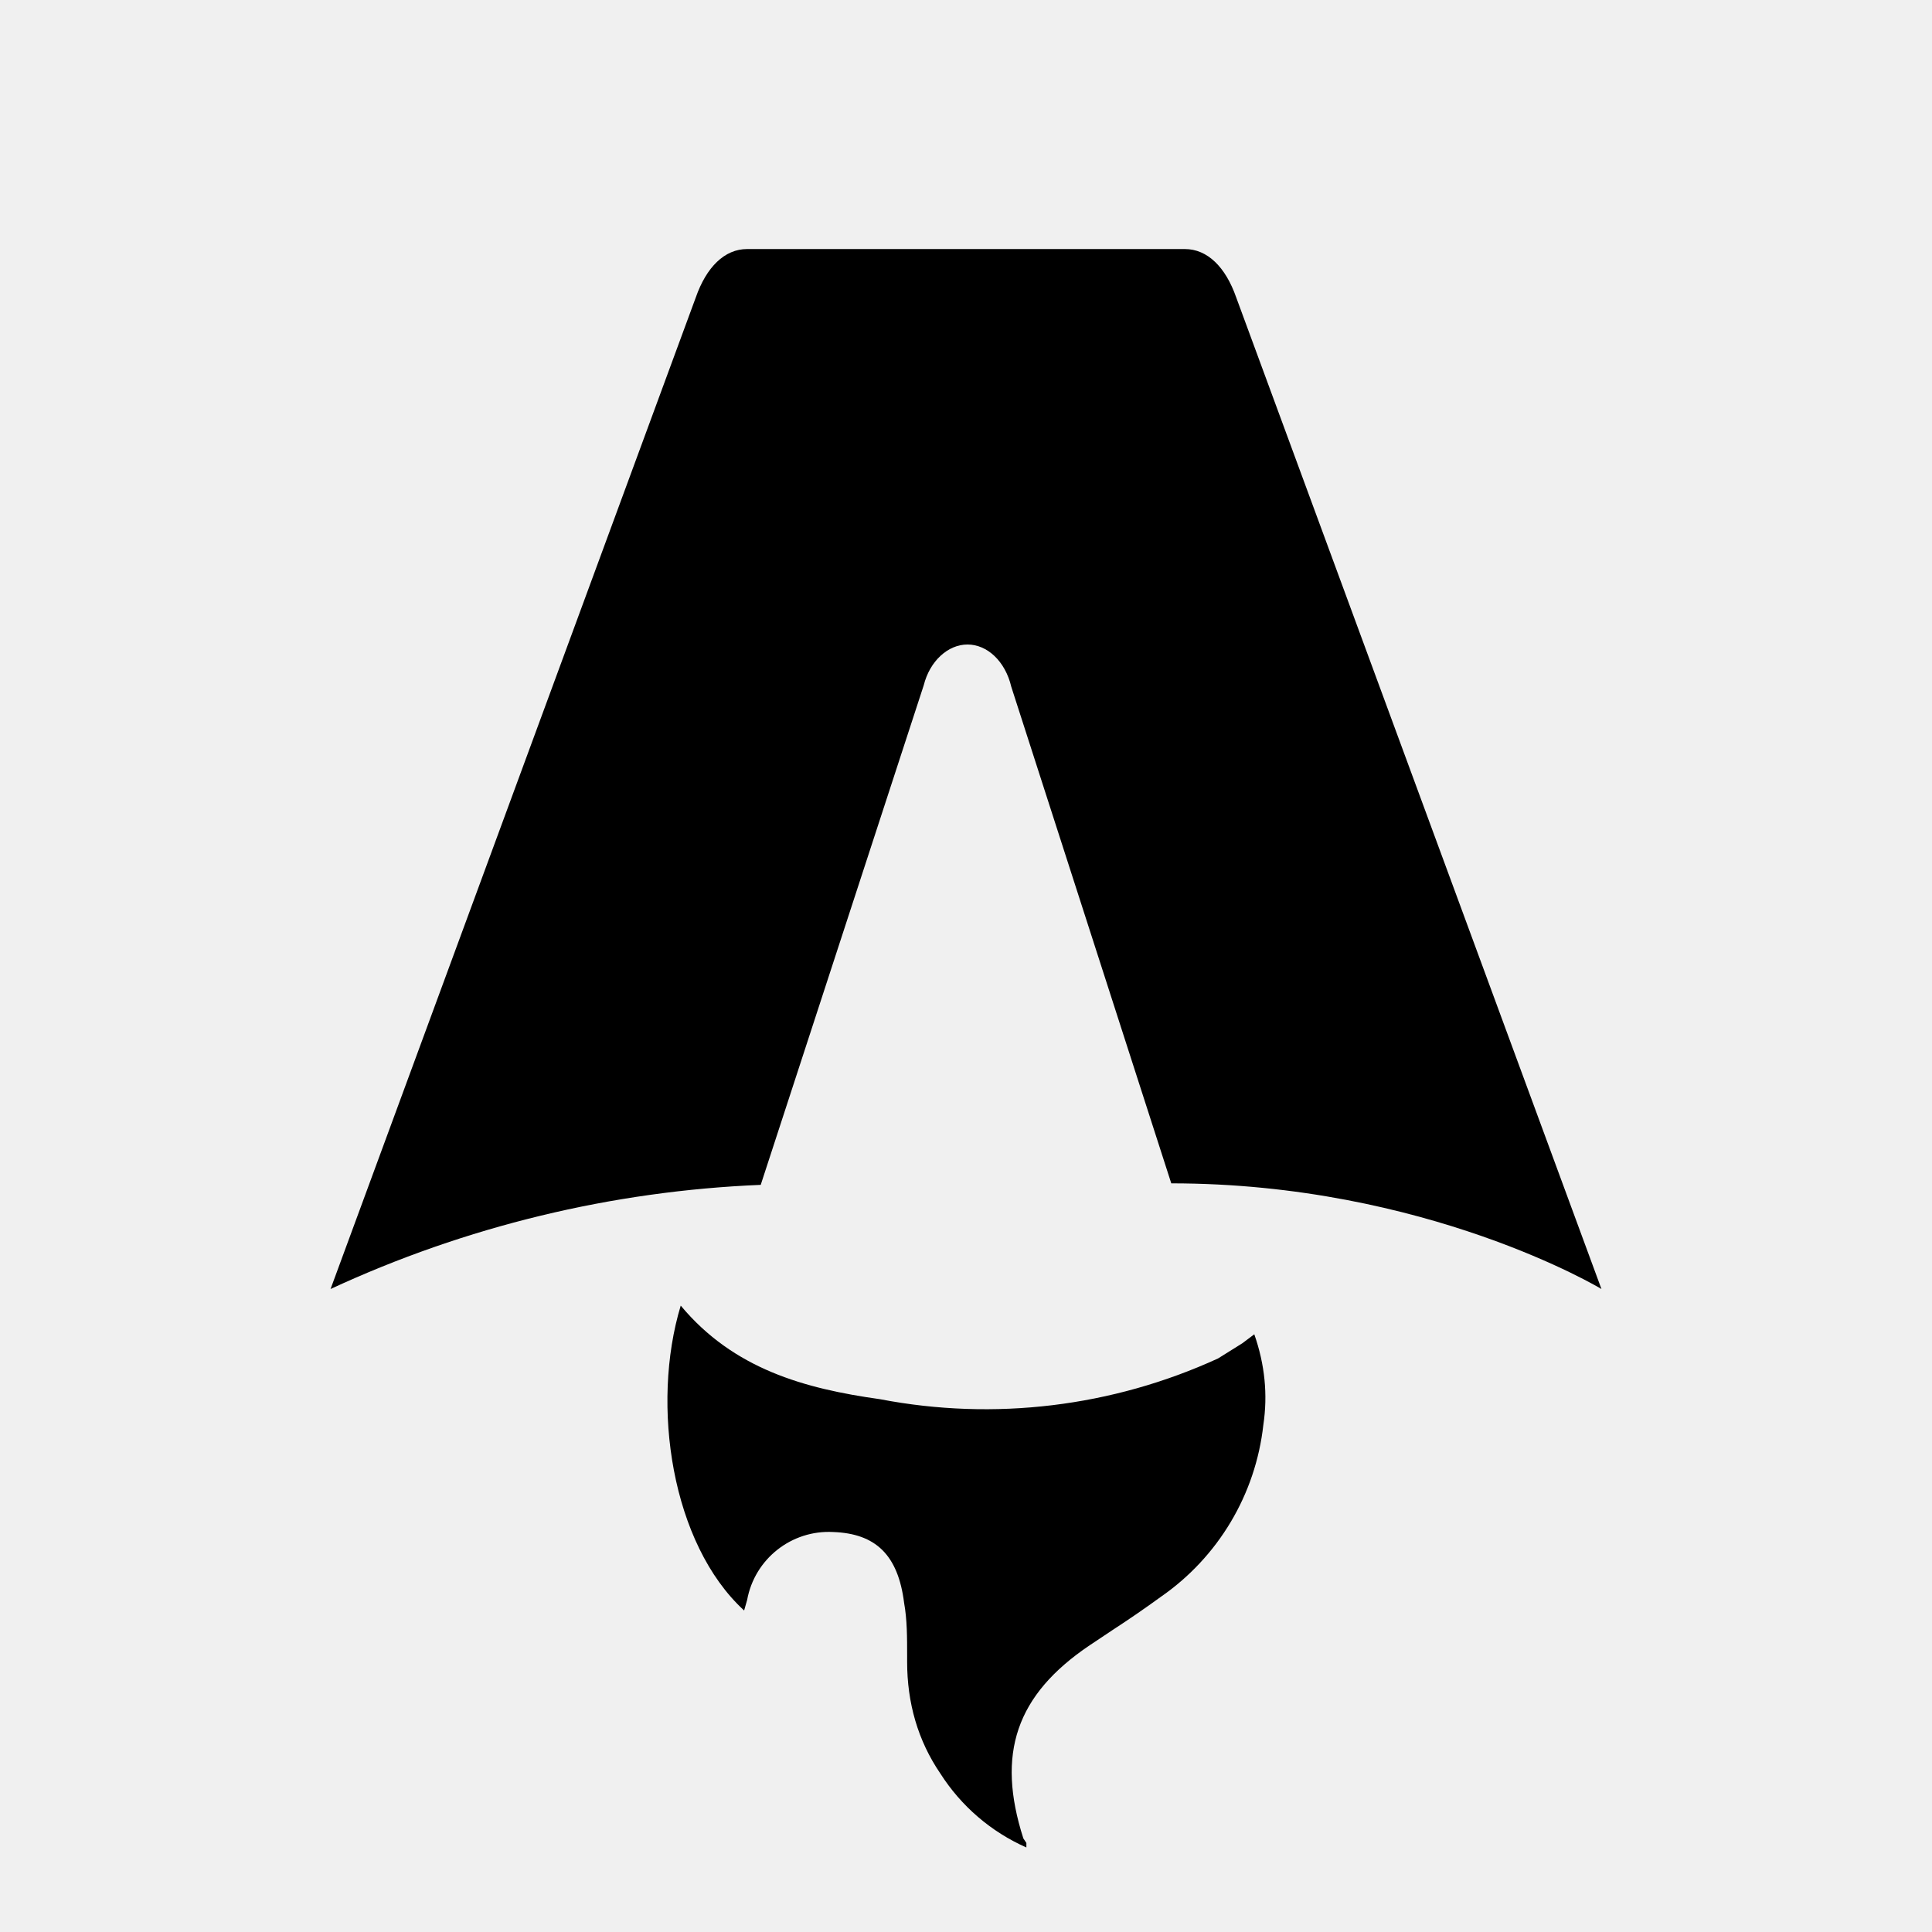
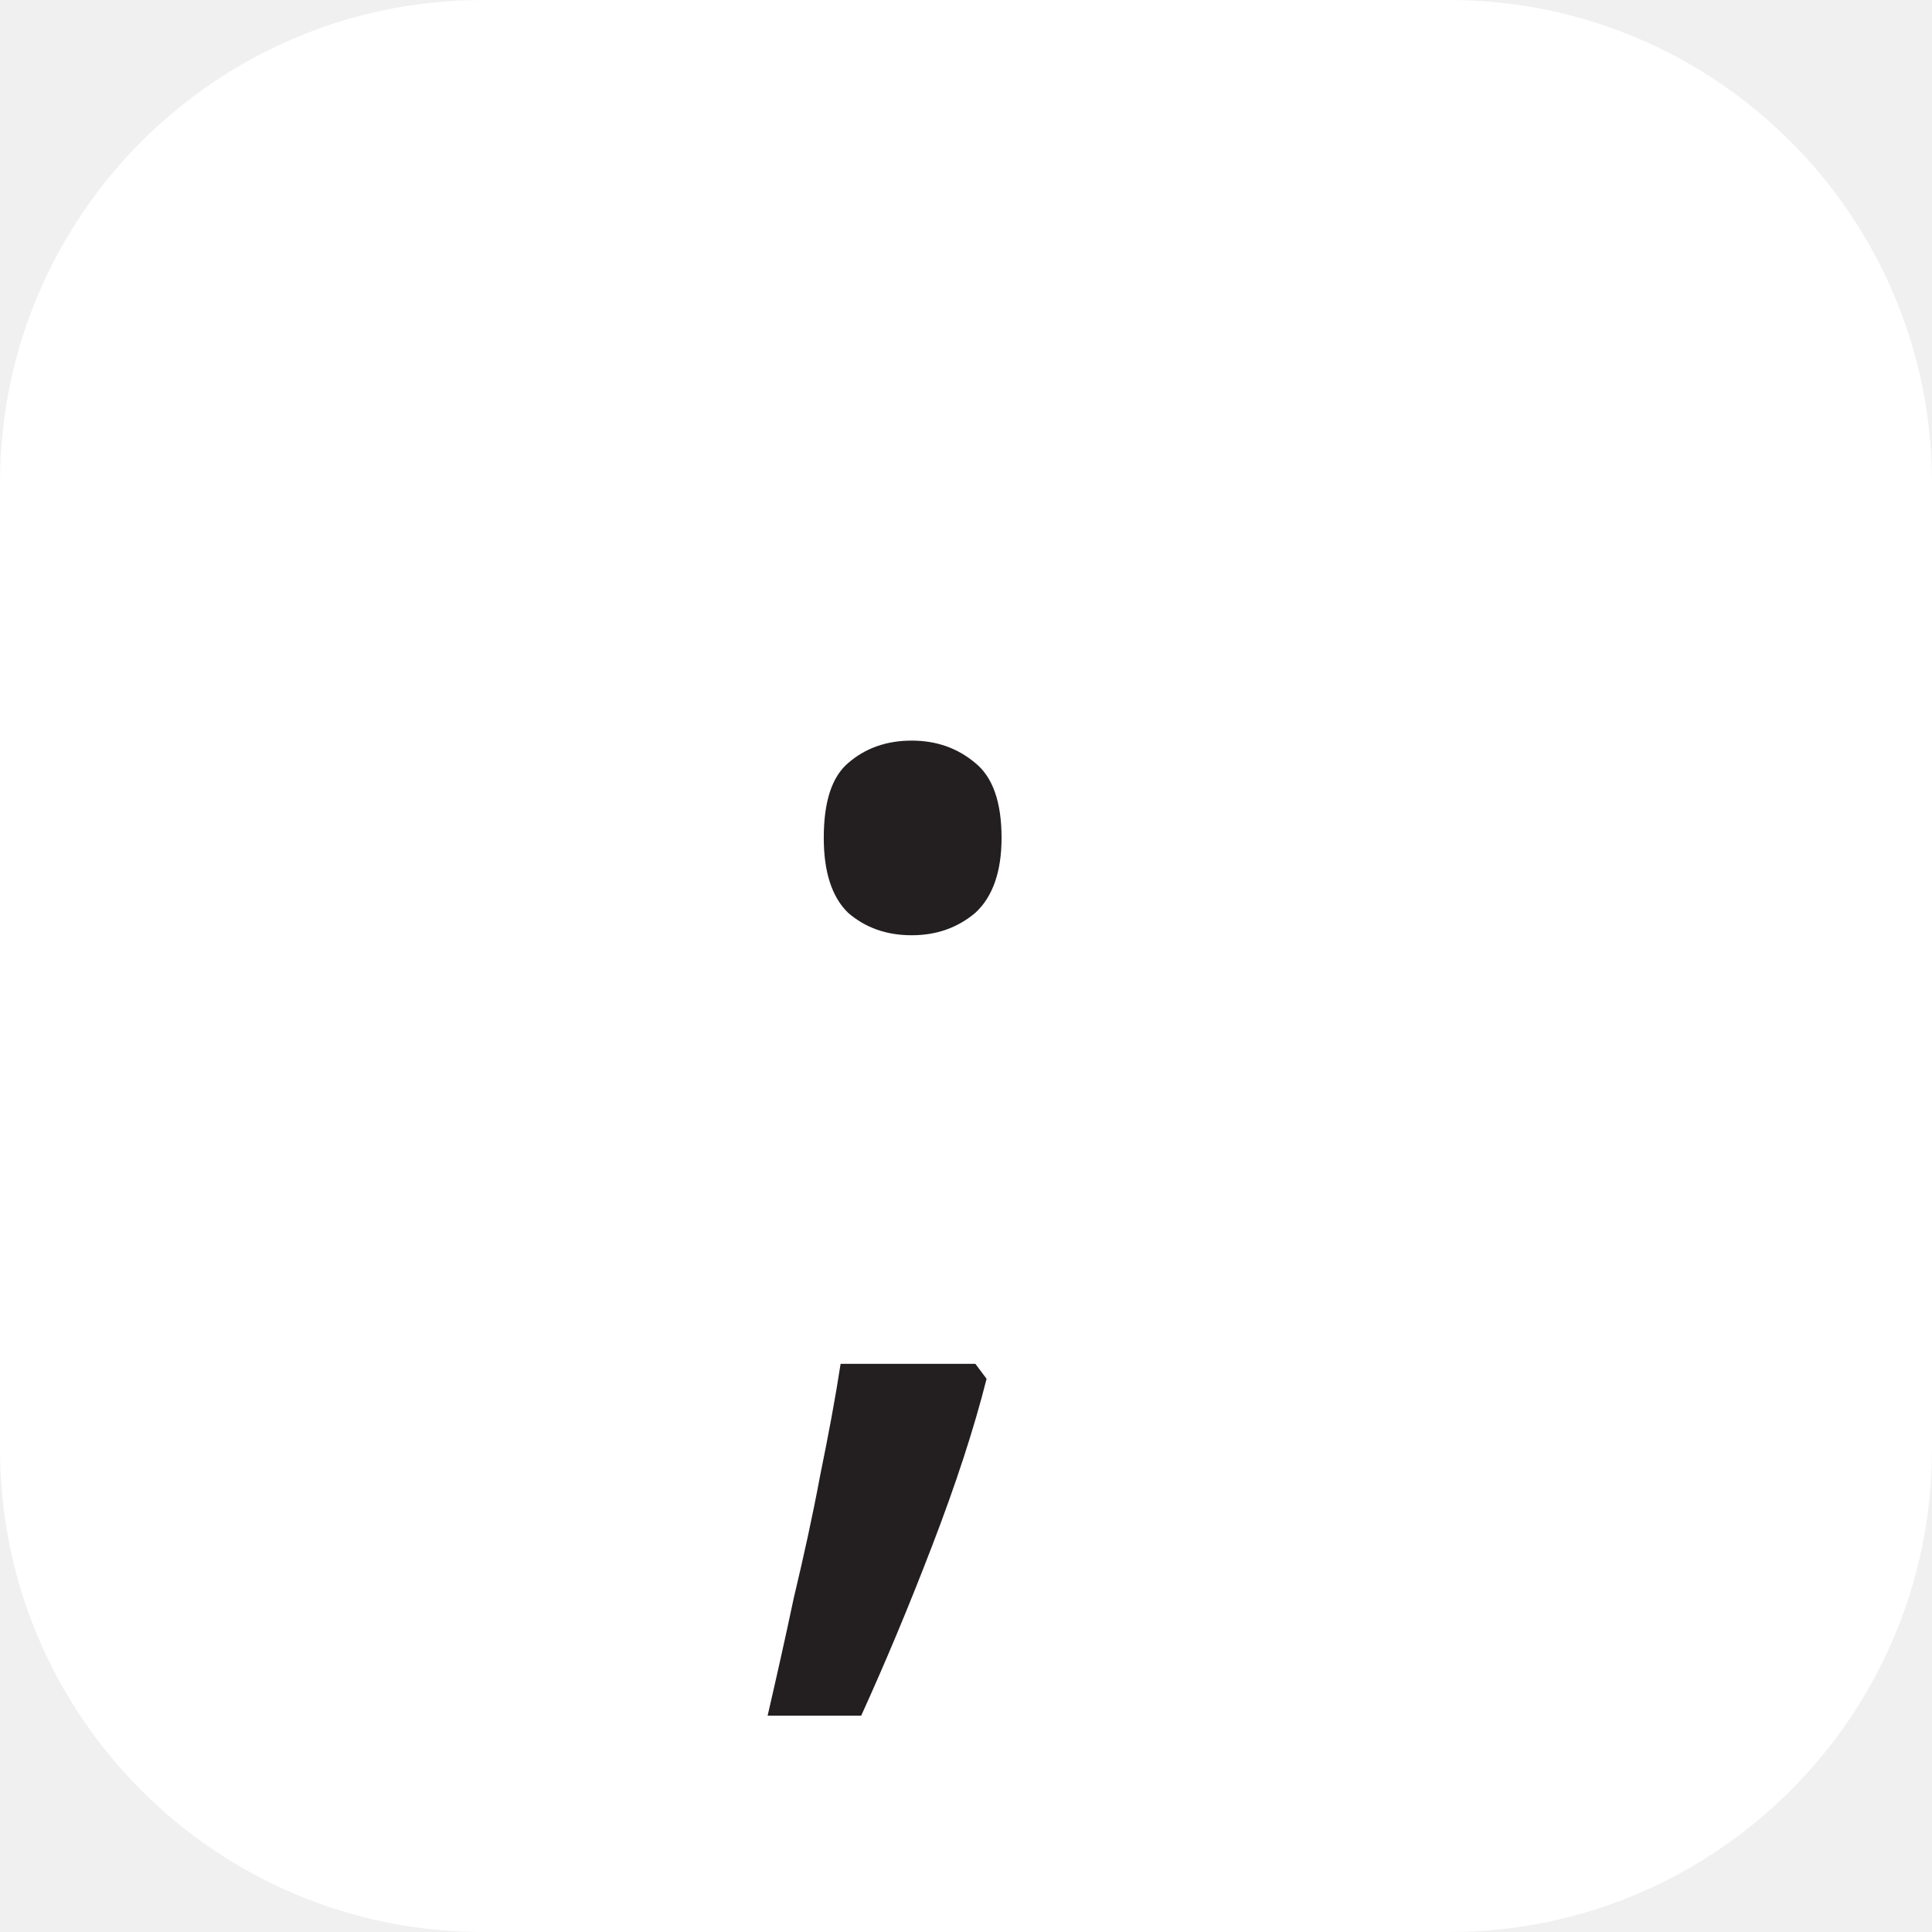
- <svg xmlns="http://www.w3.org/2000/svg" fill="none" viewBox="0 0 128 128">
-   <path d="M50.4 78.5a75.1 75.1 0 0 0-28.5 6.9l24.2-65.7c.7-2 1.9-3.2 3.4-3.2h29c1.5 0 2.7 1.2 3.4 3.2l24.2 65.7s-11.6-7-28.5-7L67 45.5c-.4-1.7-1.6-2.8-2.9-2.8-1.3 0-2.5 1.1-2.9 2.7L50.4 78.5Zm-1.1 28.2Zm-4.2-20.2c-2 6.6-.6 15.8 4.2 20.2a17.5 17.5 0 0 1 .2-.7 5.5 5.5 0 0 1 5.7-4.5c2.8.1 4.3 1.5 4.7 4.7.2 1.1.2 2.3.2 3.5v.4c0 2.7.7 5.2 2.2 7.4a13 13 0 0 0 5.7 4.9v-.3l-.2-.3c-1.8-5.6-.5-9.5 4.4-12.8l1.5-1a73 73 0 0 0 3.2-2.2 16 16 0 0 0 6.8-11.4c.3-2 .1-4-.6-6l-.8.6-1.6 1a37 37 0 0 1-22.4 2.7c-5-.7-9.7-2-13.2-6.2Z" />
-   <style>
-         path { fill: #000; }
-         @media (prefers-color-scheme: dark) {
-             path { fill: #FFF; }
-         }
+ <svg xmlns="http://www.w3.org/2000/svg" xmlns:ns1="http://svgjs.com/svgjs" version="1.1" width="1000" height="1000">
+   <rect width="1000" height="1000" rx="250" ry="250" fill="#ffffff" />
+   <g transform="matrix(61.99628,0,0,61.99628,374.0713,143.6462)">
+     <svg version="1.1" width="4.06" height="16.13">
+       <svg version="1.1" viewBox="0 0 4.06 16.13">
+         <defs>
+           <style>
+       .cls-1 {
+         fill: #231f20;
+         font-family: Superclarendon-Regular, Superclarendon;
+         font-size: 12px;
+       }
    </style>
+         </defs>
+         <g>
+           <g id="Layer_1">
+             <text class="cls-1" transform="translate(0 10.46)" ns1:data="{&quot;leading&quot;:&quot;1.3&quot;}">
+               <tspan x="0" y="0" ns1:data="{&quot;leading&quot;:&quot;1.3&quot;}">;</tspan>
+             </text>
+           </g>
+         </g>
+       </svg>
+     </svg>
+   </g>
</svg>
